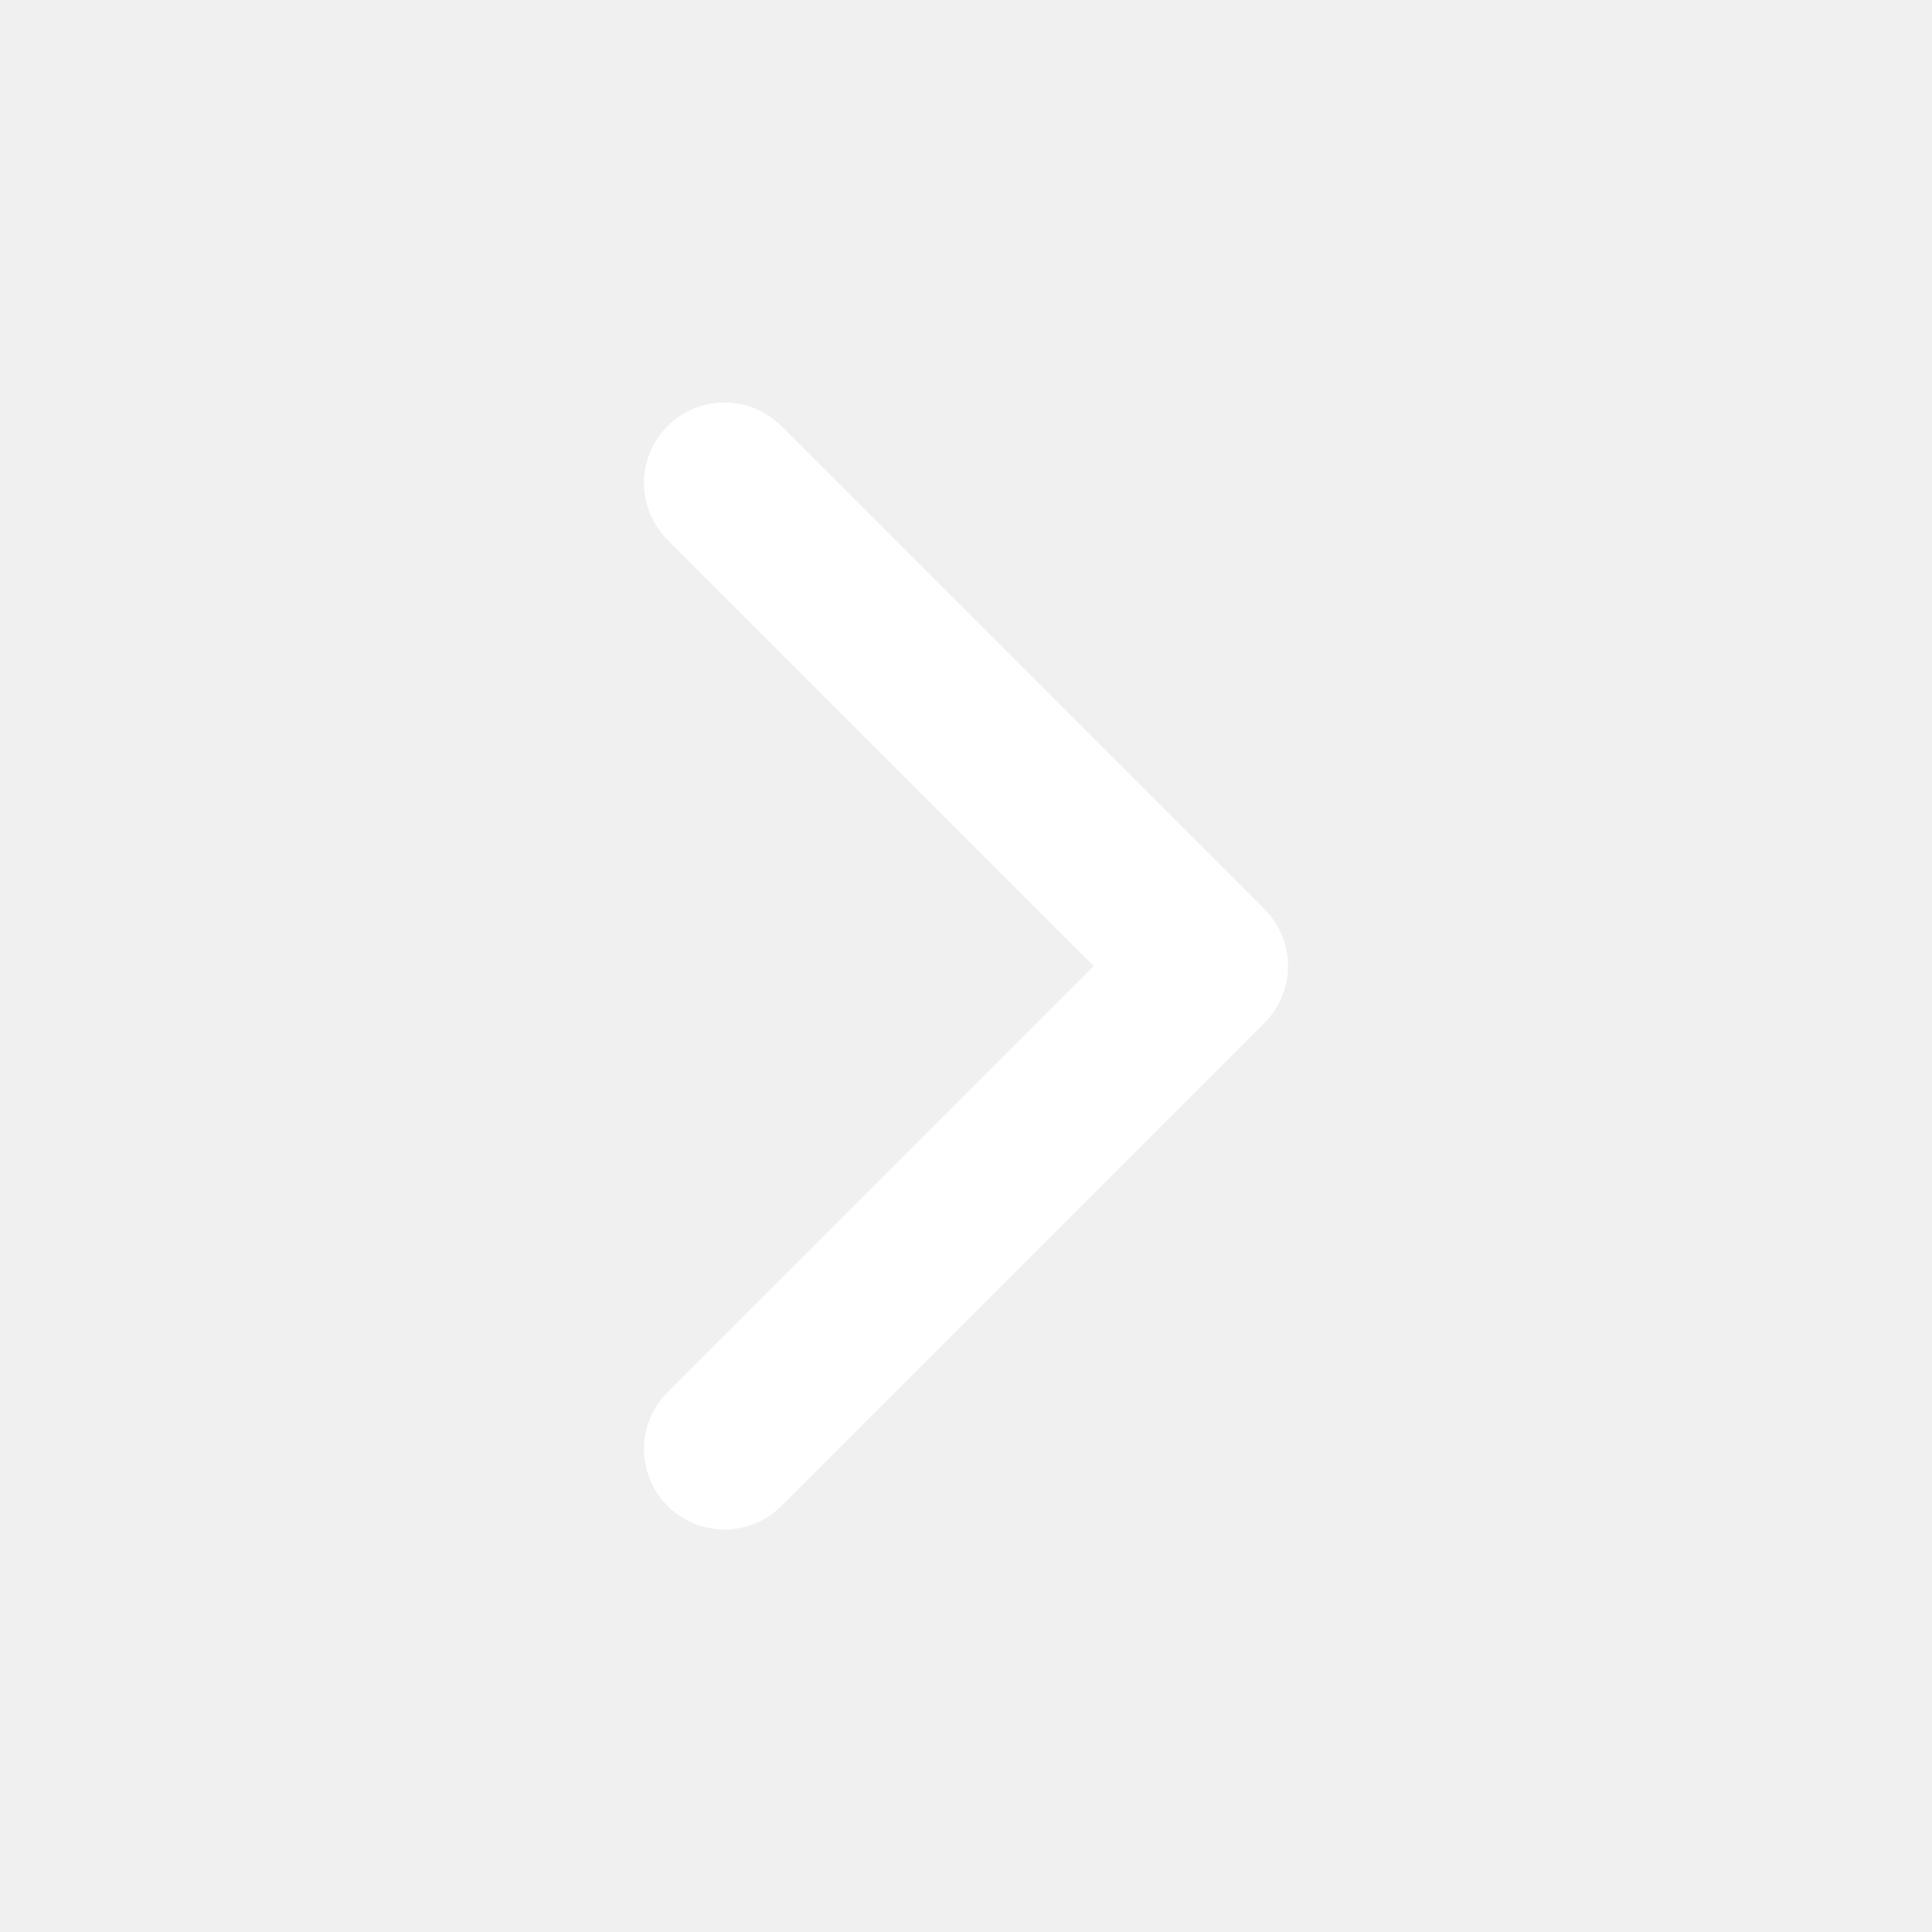
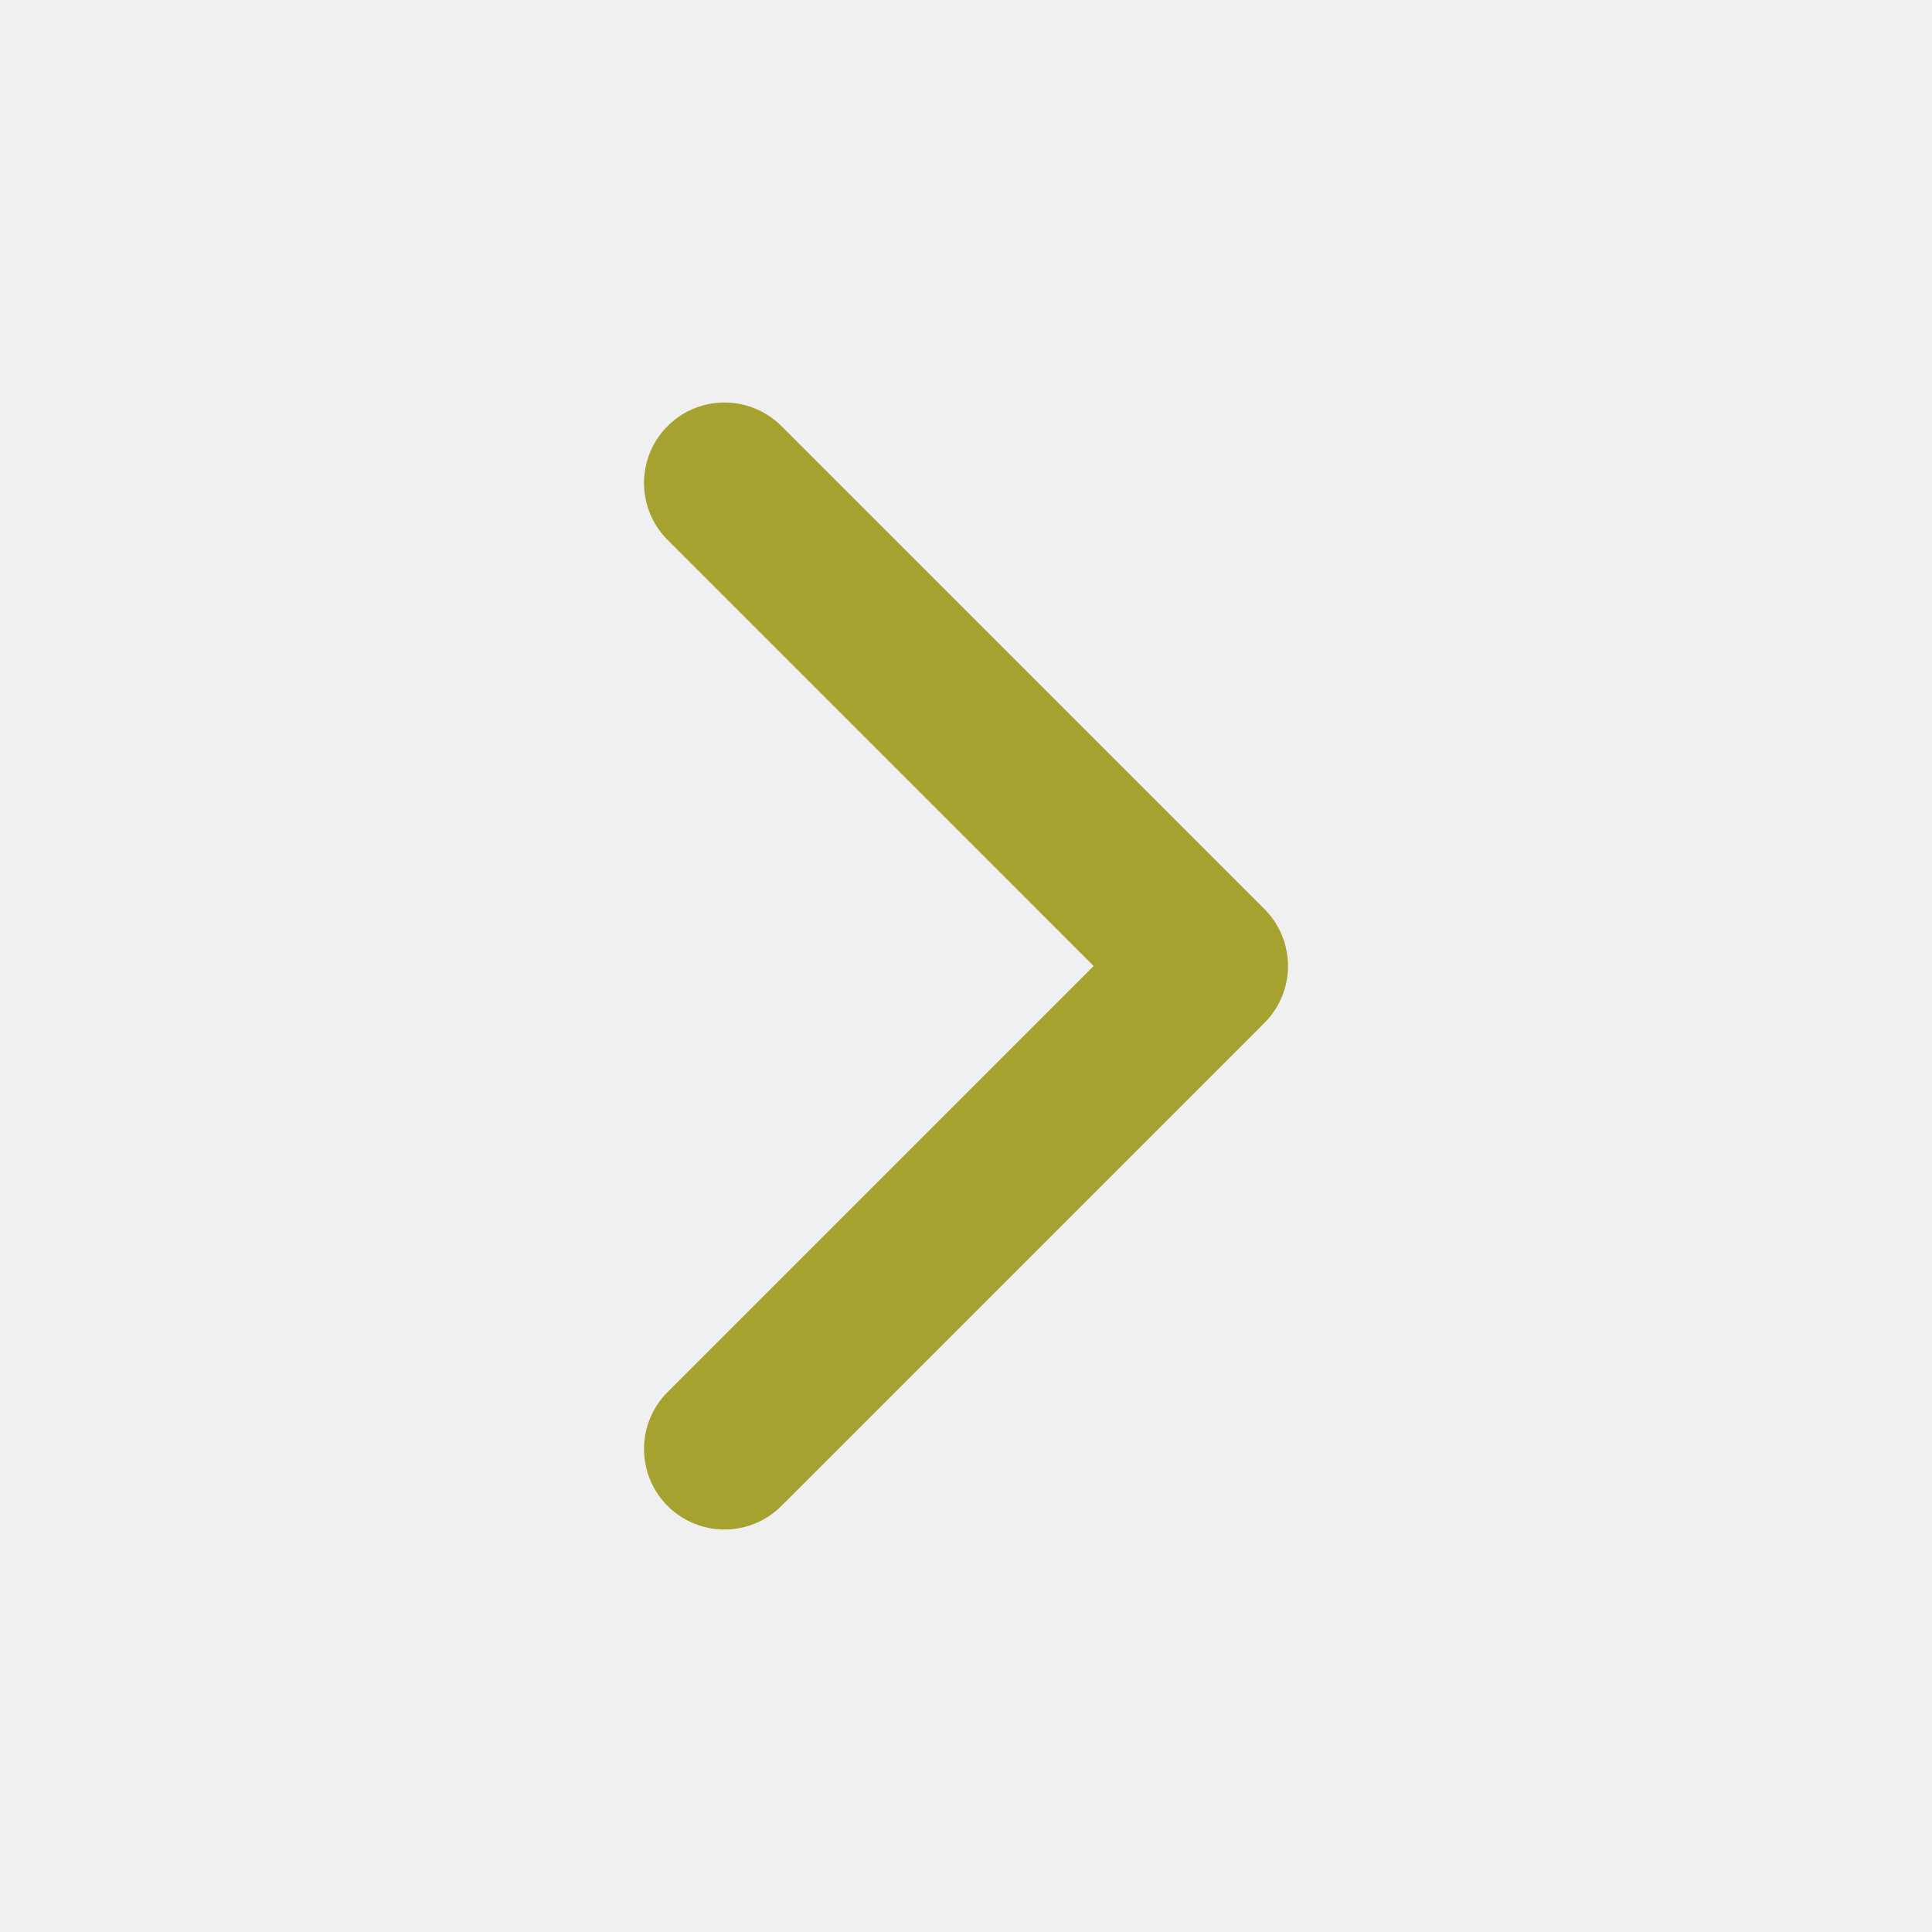
- <svg xmlns="http://www.w3.org/2000/svg" width="24" height="24" viewBox="0 0 24 24" fill="none" stroke="white" stroke-width="2" stroke-linecap="round" stroke-linejoin="round" class="feather feather-chevron-right">
+ <svg xmlns="http://www.w3.org/2000/svg" width="24" height="24" viewBox="0 0 24 24" fill="none" stroke="#A5A22F" stroke-width="2" stroke-linecap="round" stroke-linejoin="round" class="feather feather-chevron-right">
  <polyline points="9 18 15 12 9 6" />
</svg>
